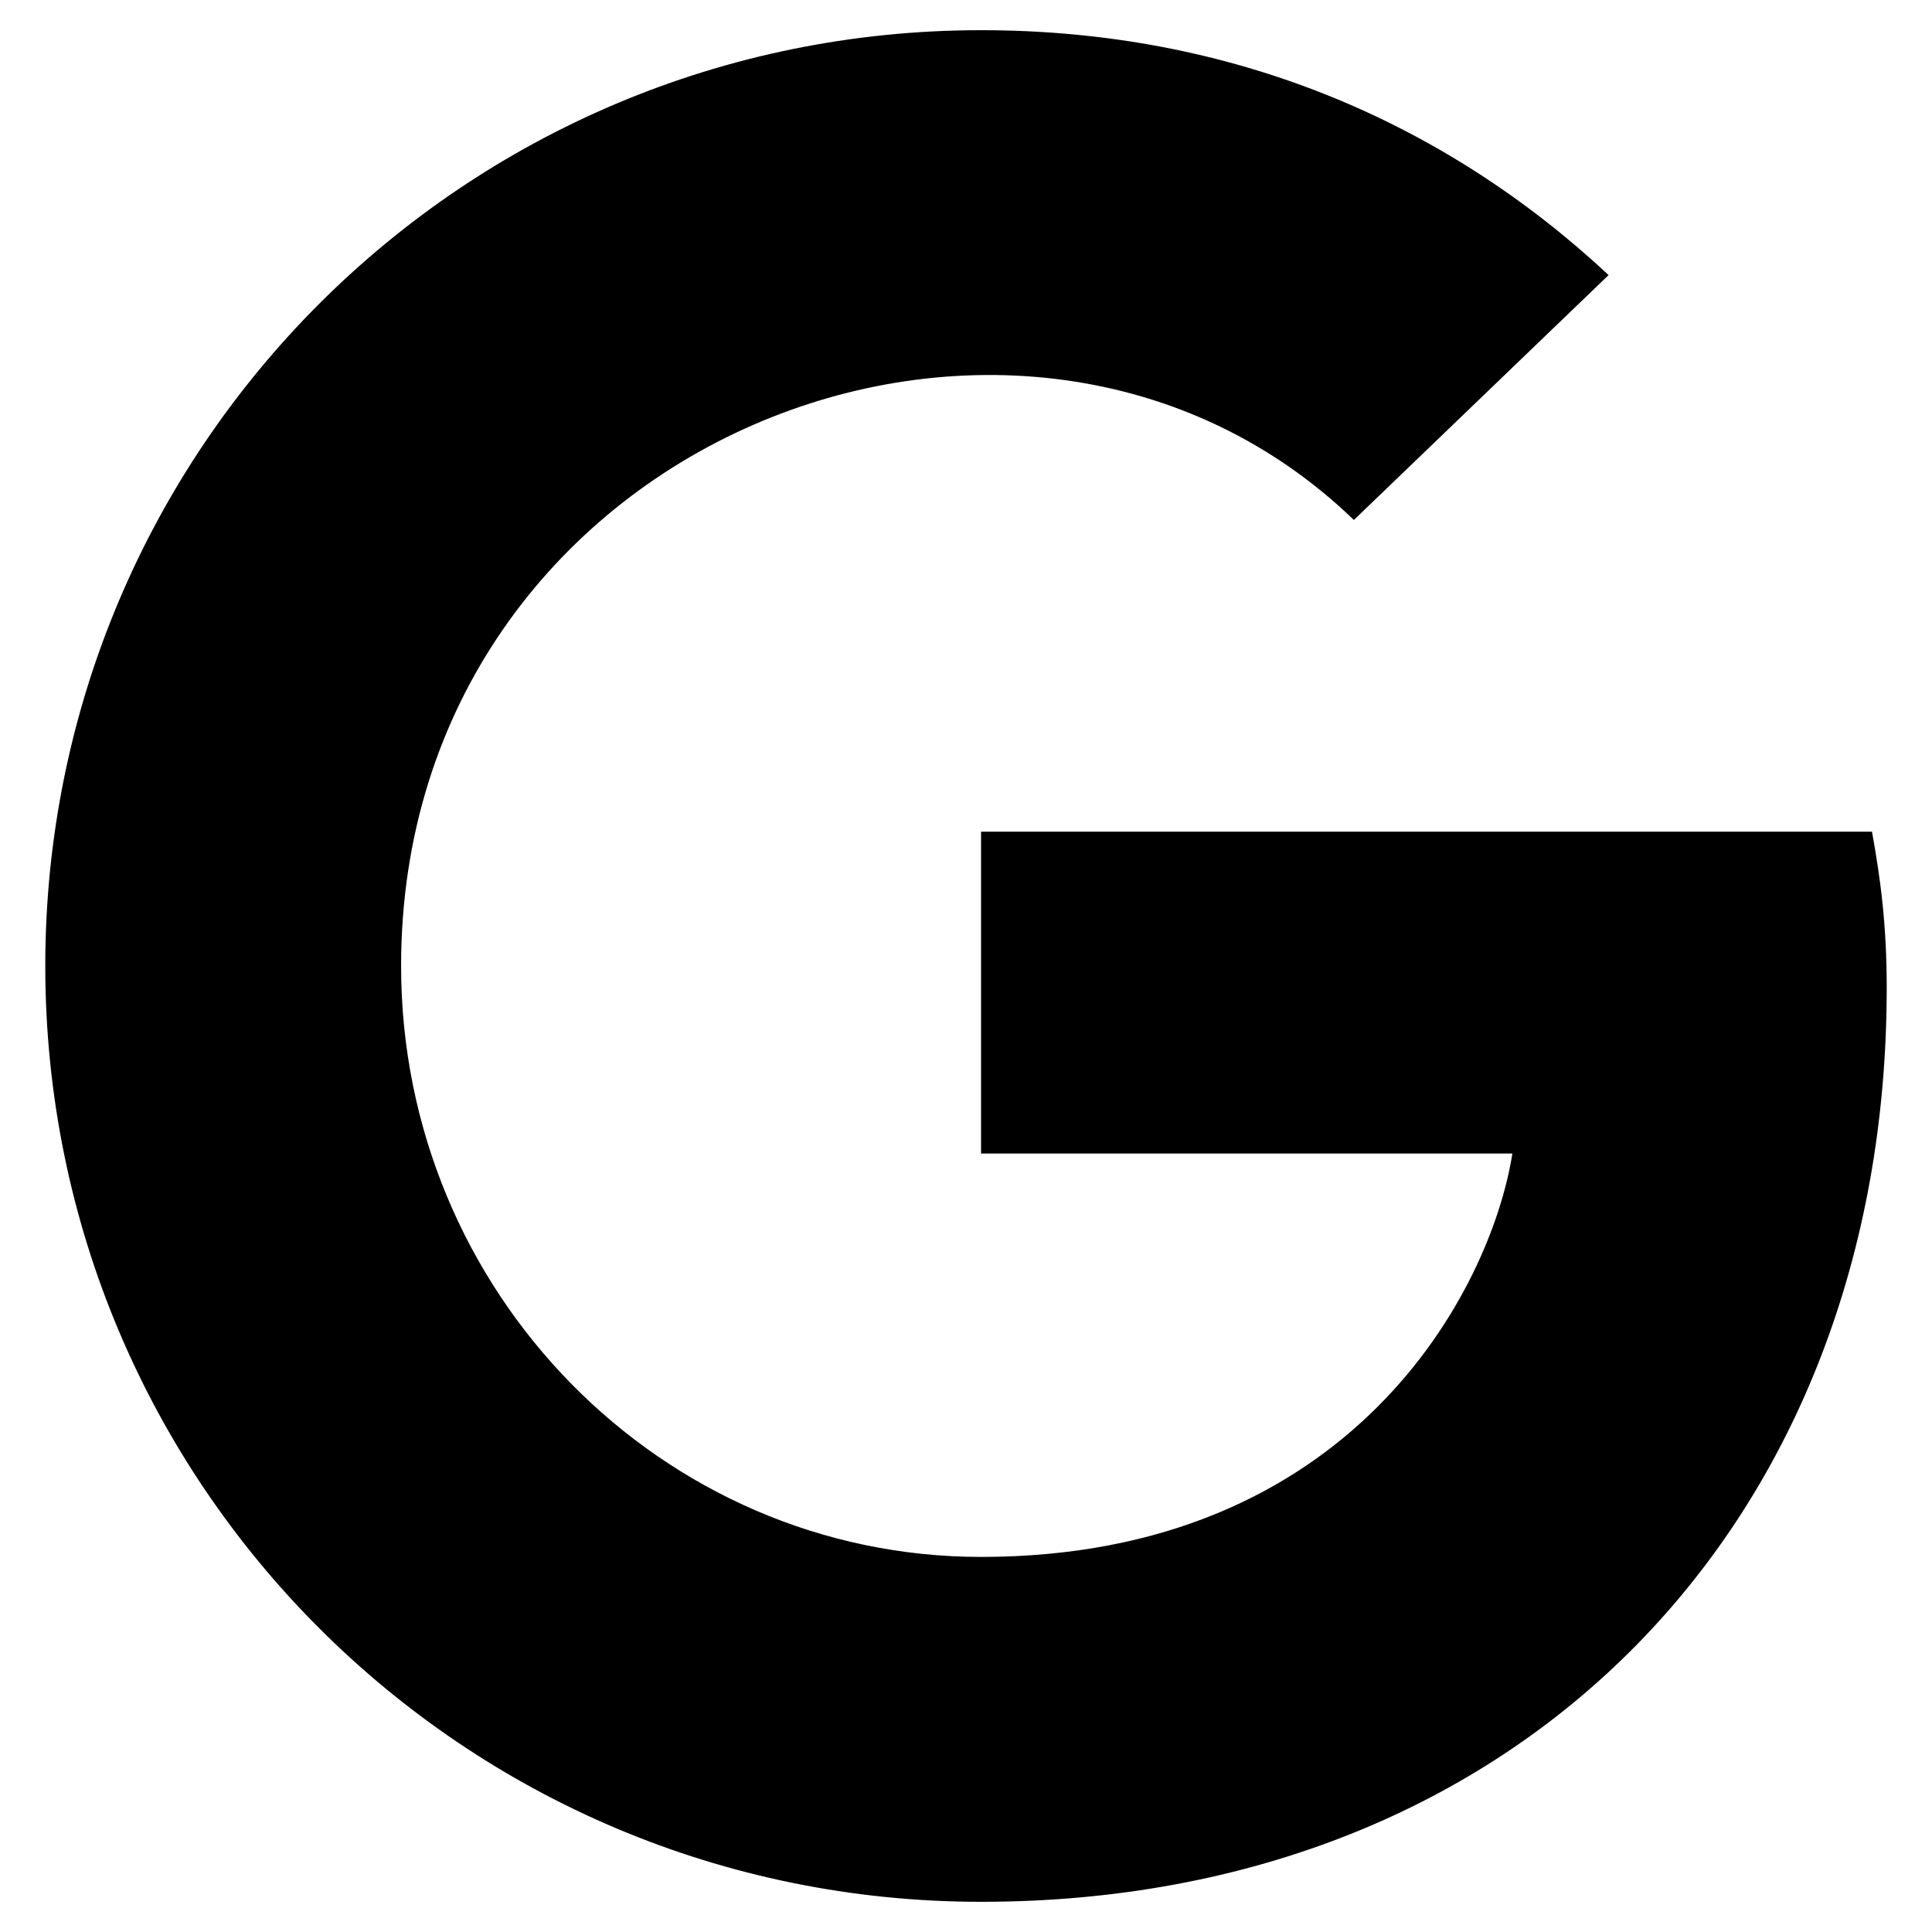
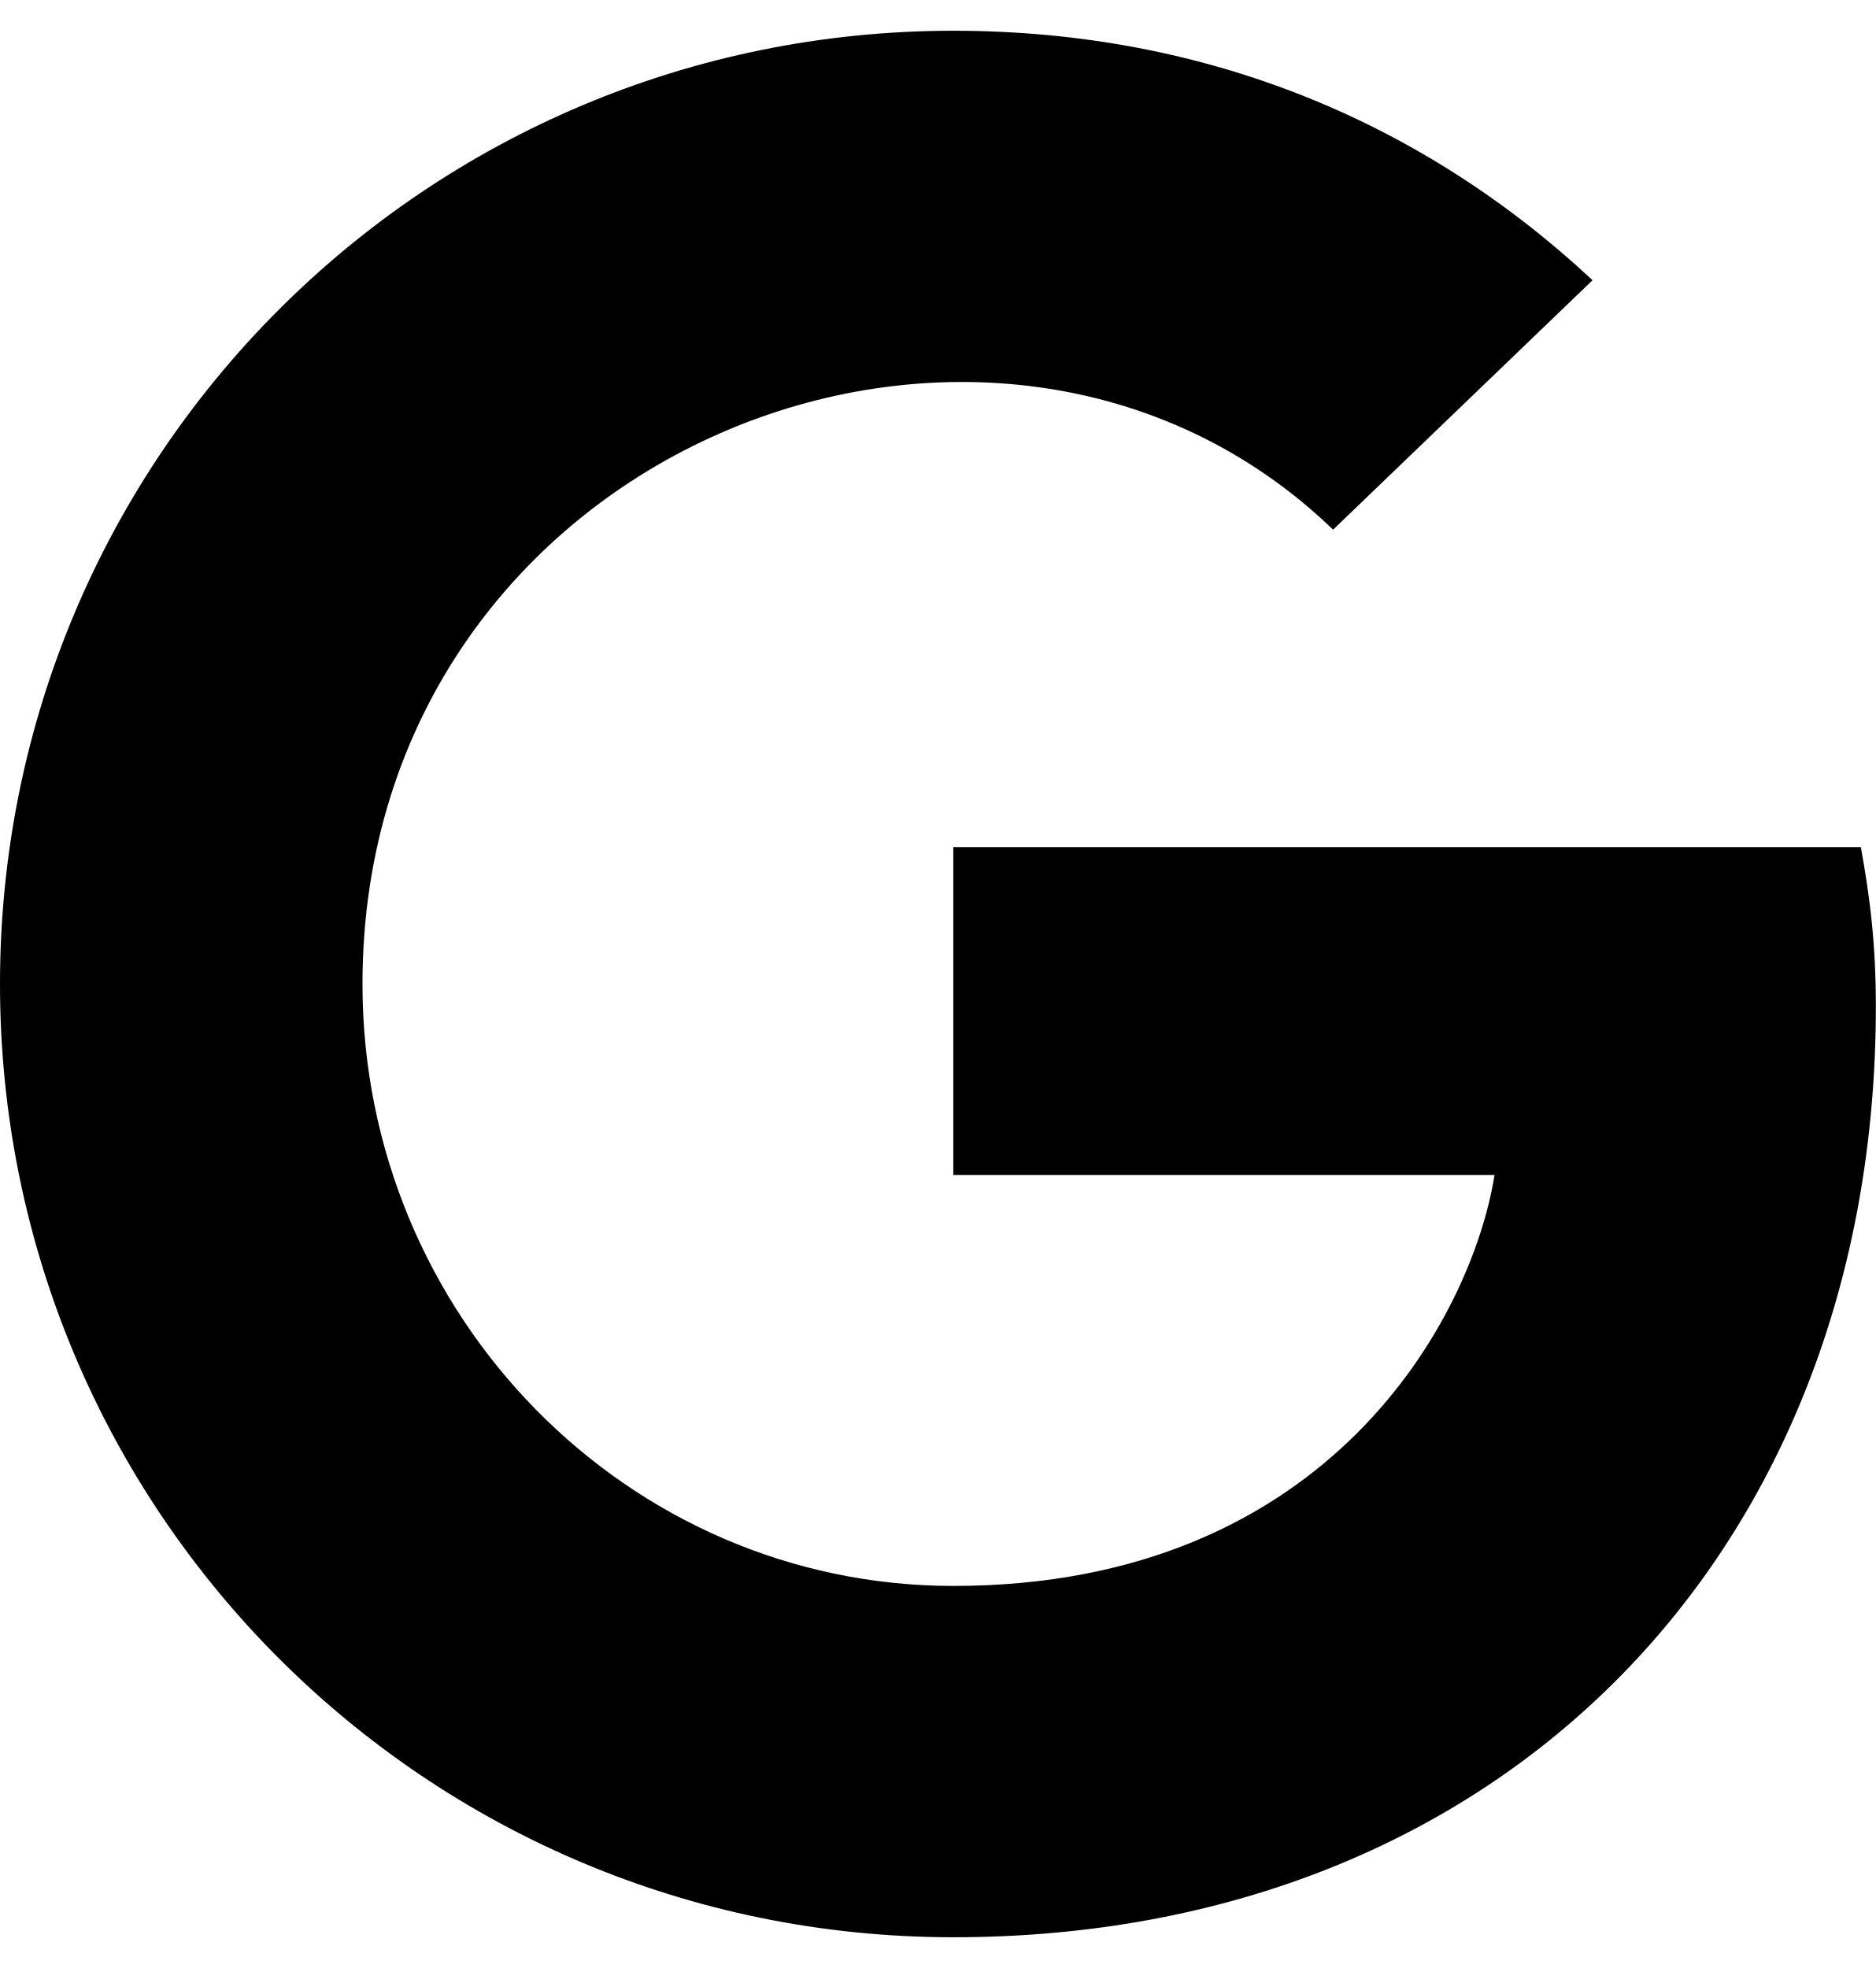
- <svg xmlns="http://www.w3.org/2000/svg" version="1.1" id="icon_google" x="0px" y="0px" width="64px" height="64px" viewBox="0 0 64 64" enable-background="new 0 0 64 64" xml:space="preserve">
-   <path d="M62.5,32.725C62.5,50.413,50.389,63,32.5,63c-17.15,0-31-13.85-31-31c0-17.15,13.85-31,31-31  c8.35,0,15.375,3.063,20.787,8.112l-8.438,8.113C33.813,6.575,13.287,14.575,13.287,32c0,10.813,8.637,19.575,19.212,19.575  c12.274,0,16.875-8.8,17.601-13.362H32.499V27.55h29.513C62.3,29.138,62.5,30.663,62.5,32.725z" />
+ <svg xmlns="http://www.w3.org/2000/svg" viewBox="0 0 488 512">
+   <path d="M488 261.8C488 403.3 391.1 504 248 504 110.8 504 0 393.2 0 256S110.8 8 248 8c66.8 0 123 24.5 166.3 64.9l-67.5 64.9C258.5 52.6 94.3 116.6 94.3 256c0 86.5 69.1 156.6 153.7 156.6 98.2 0 135-70.4 140.8-106.9H248v-85.3h236.1c2.3 12.7 3.9 24.9 3.9 41.4z" />
</svg>
